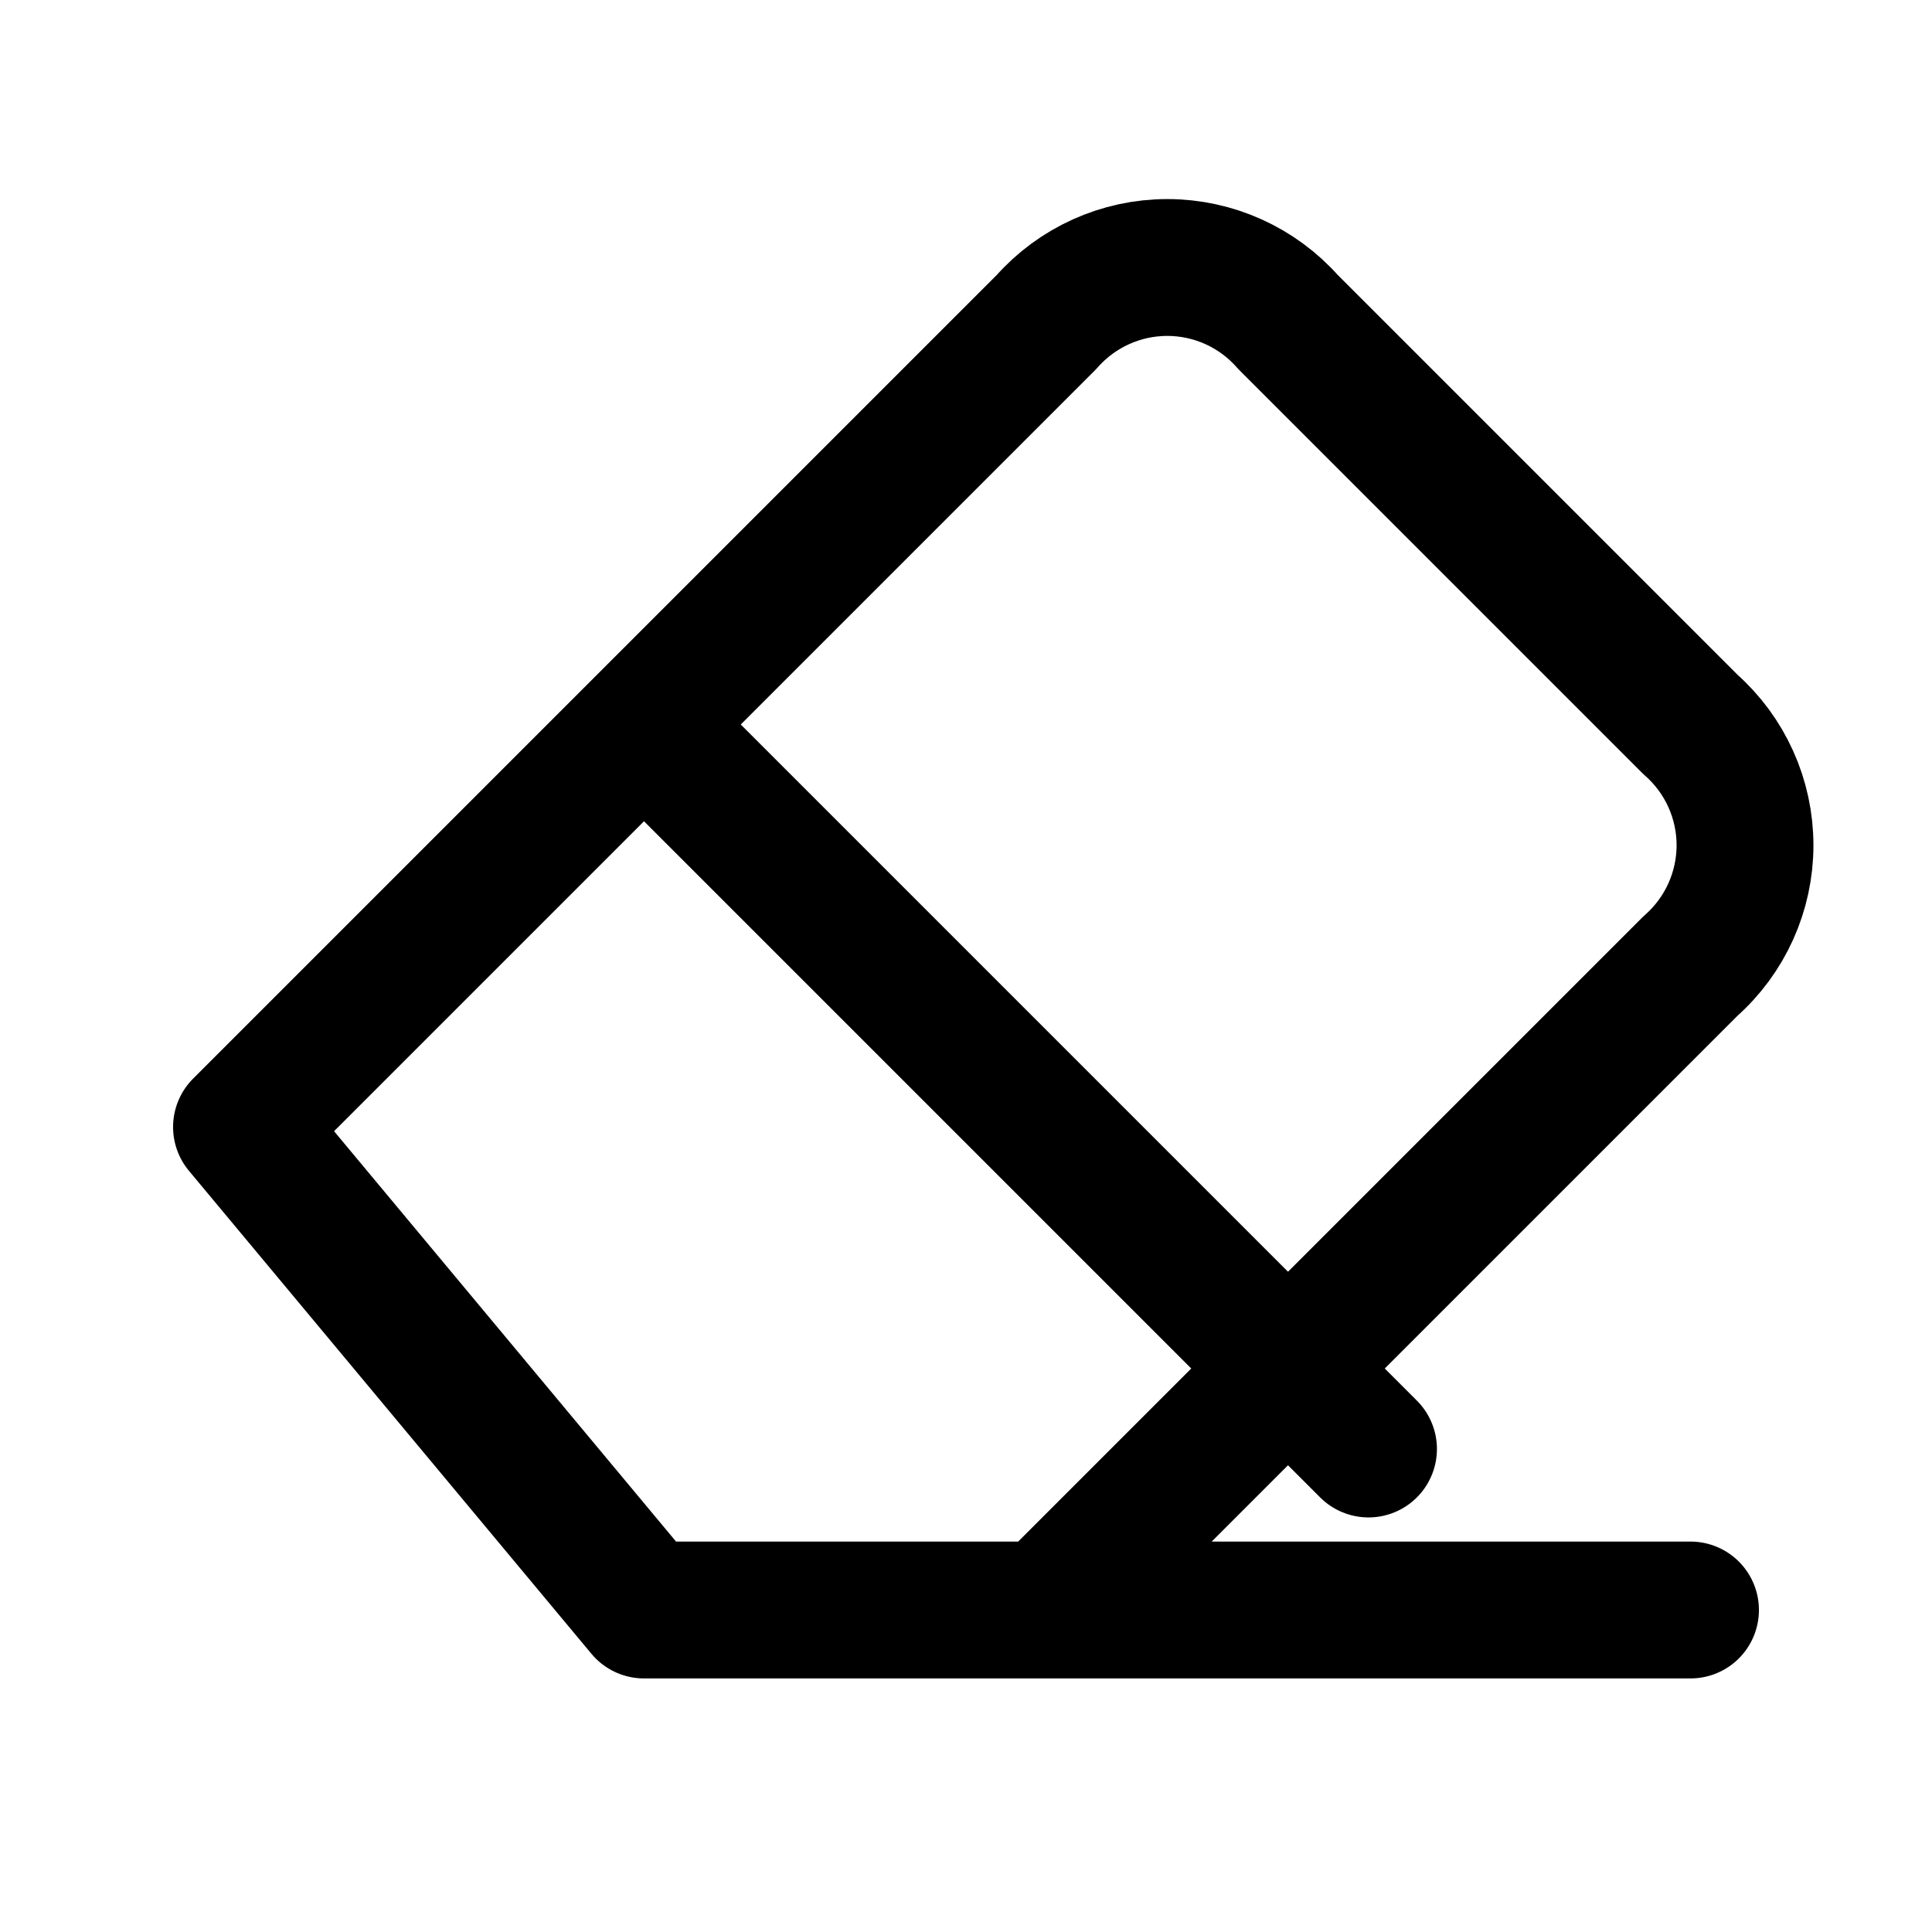
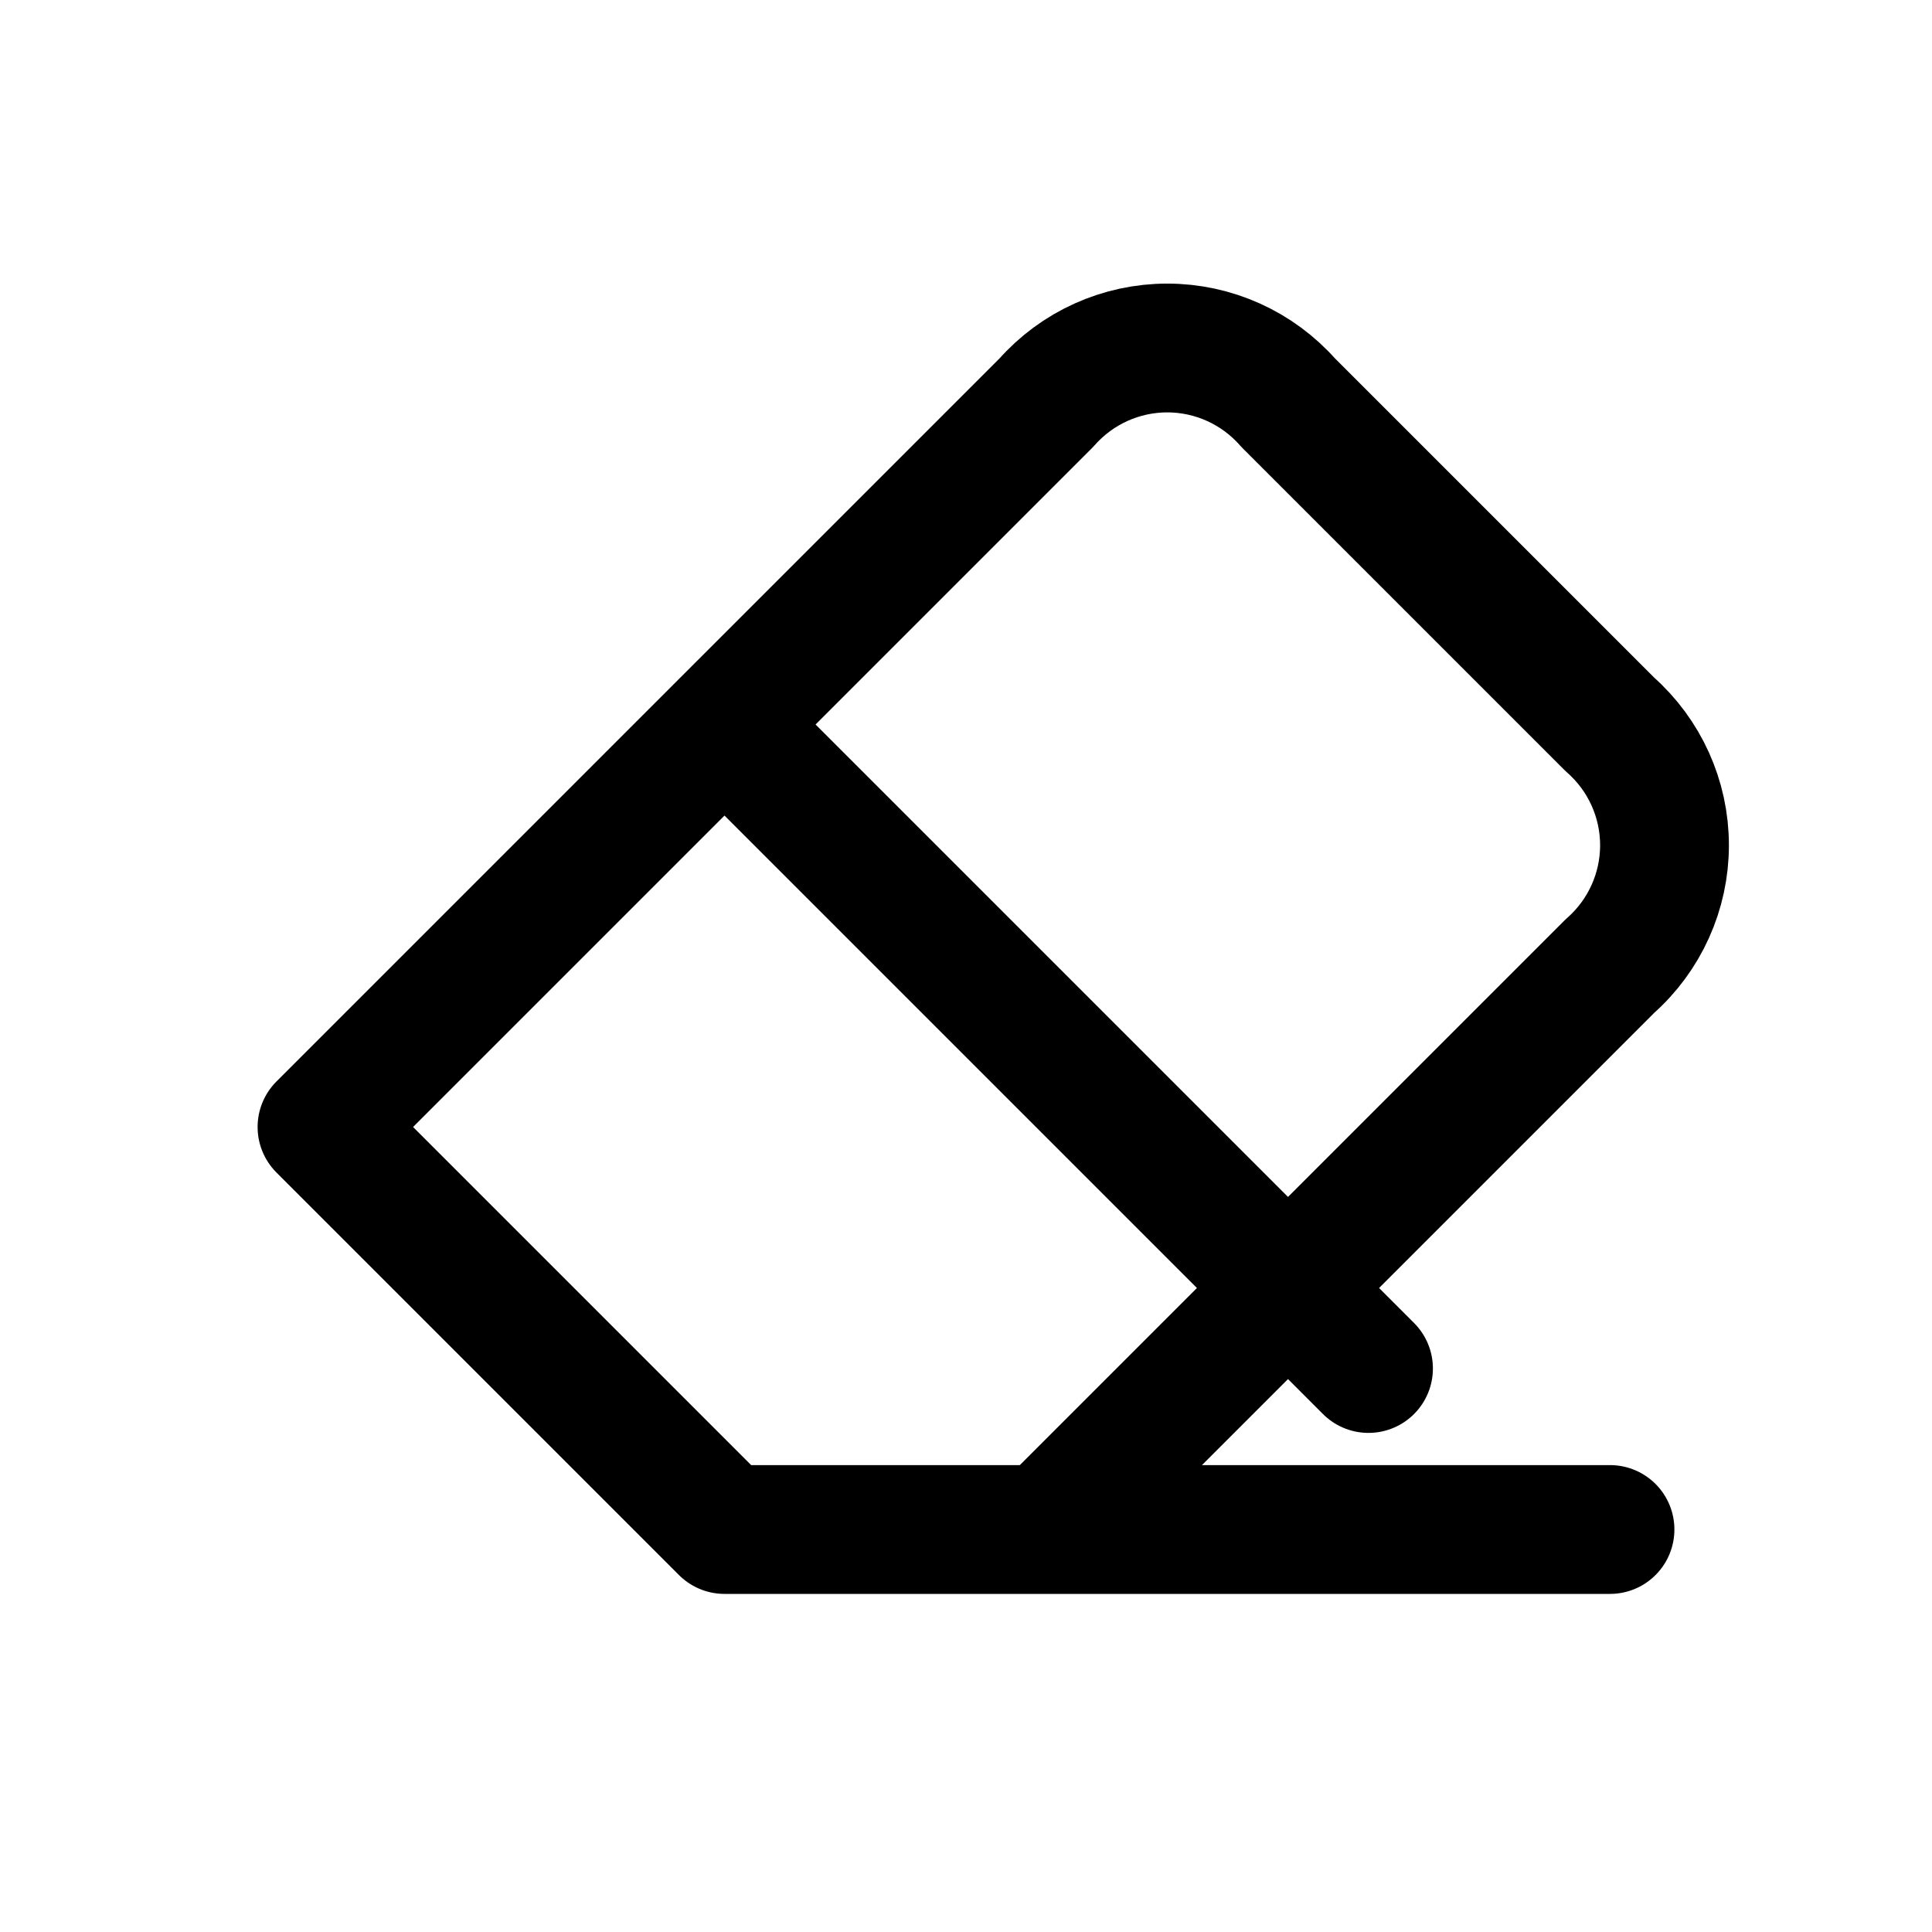
<svg xmlns="http://www.w3.org/2000/svg" width="24" height="24" viewBox="0 0 24 24">
-   <path d="M3 14l10-10a2 2 0 0 1 3 0l5 5a2 2 0 0 1 0 3l-8 8H8z M8 9l9 9 M13 20h8" fill="none" stroke="#000000" stroke-width="1.7" stroke-linecap="round" stroke-linejoin="round" />
+   <path d="M4 14 13 5a2 2 0 0 1 3 0l4 4a2 2 0 0 1 0 3l-7 7H9l-5-5Zm5-5 8 8M13 19h7" fill="none" stroke="#000000" stroke-width="1.6" stroke-linecap="round" stroke-linejoin="round" />
</svg>
